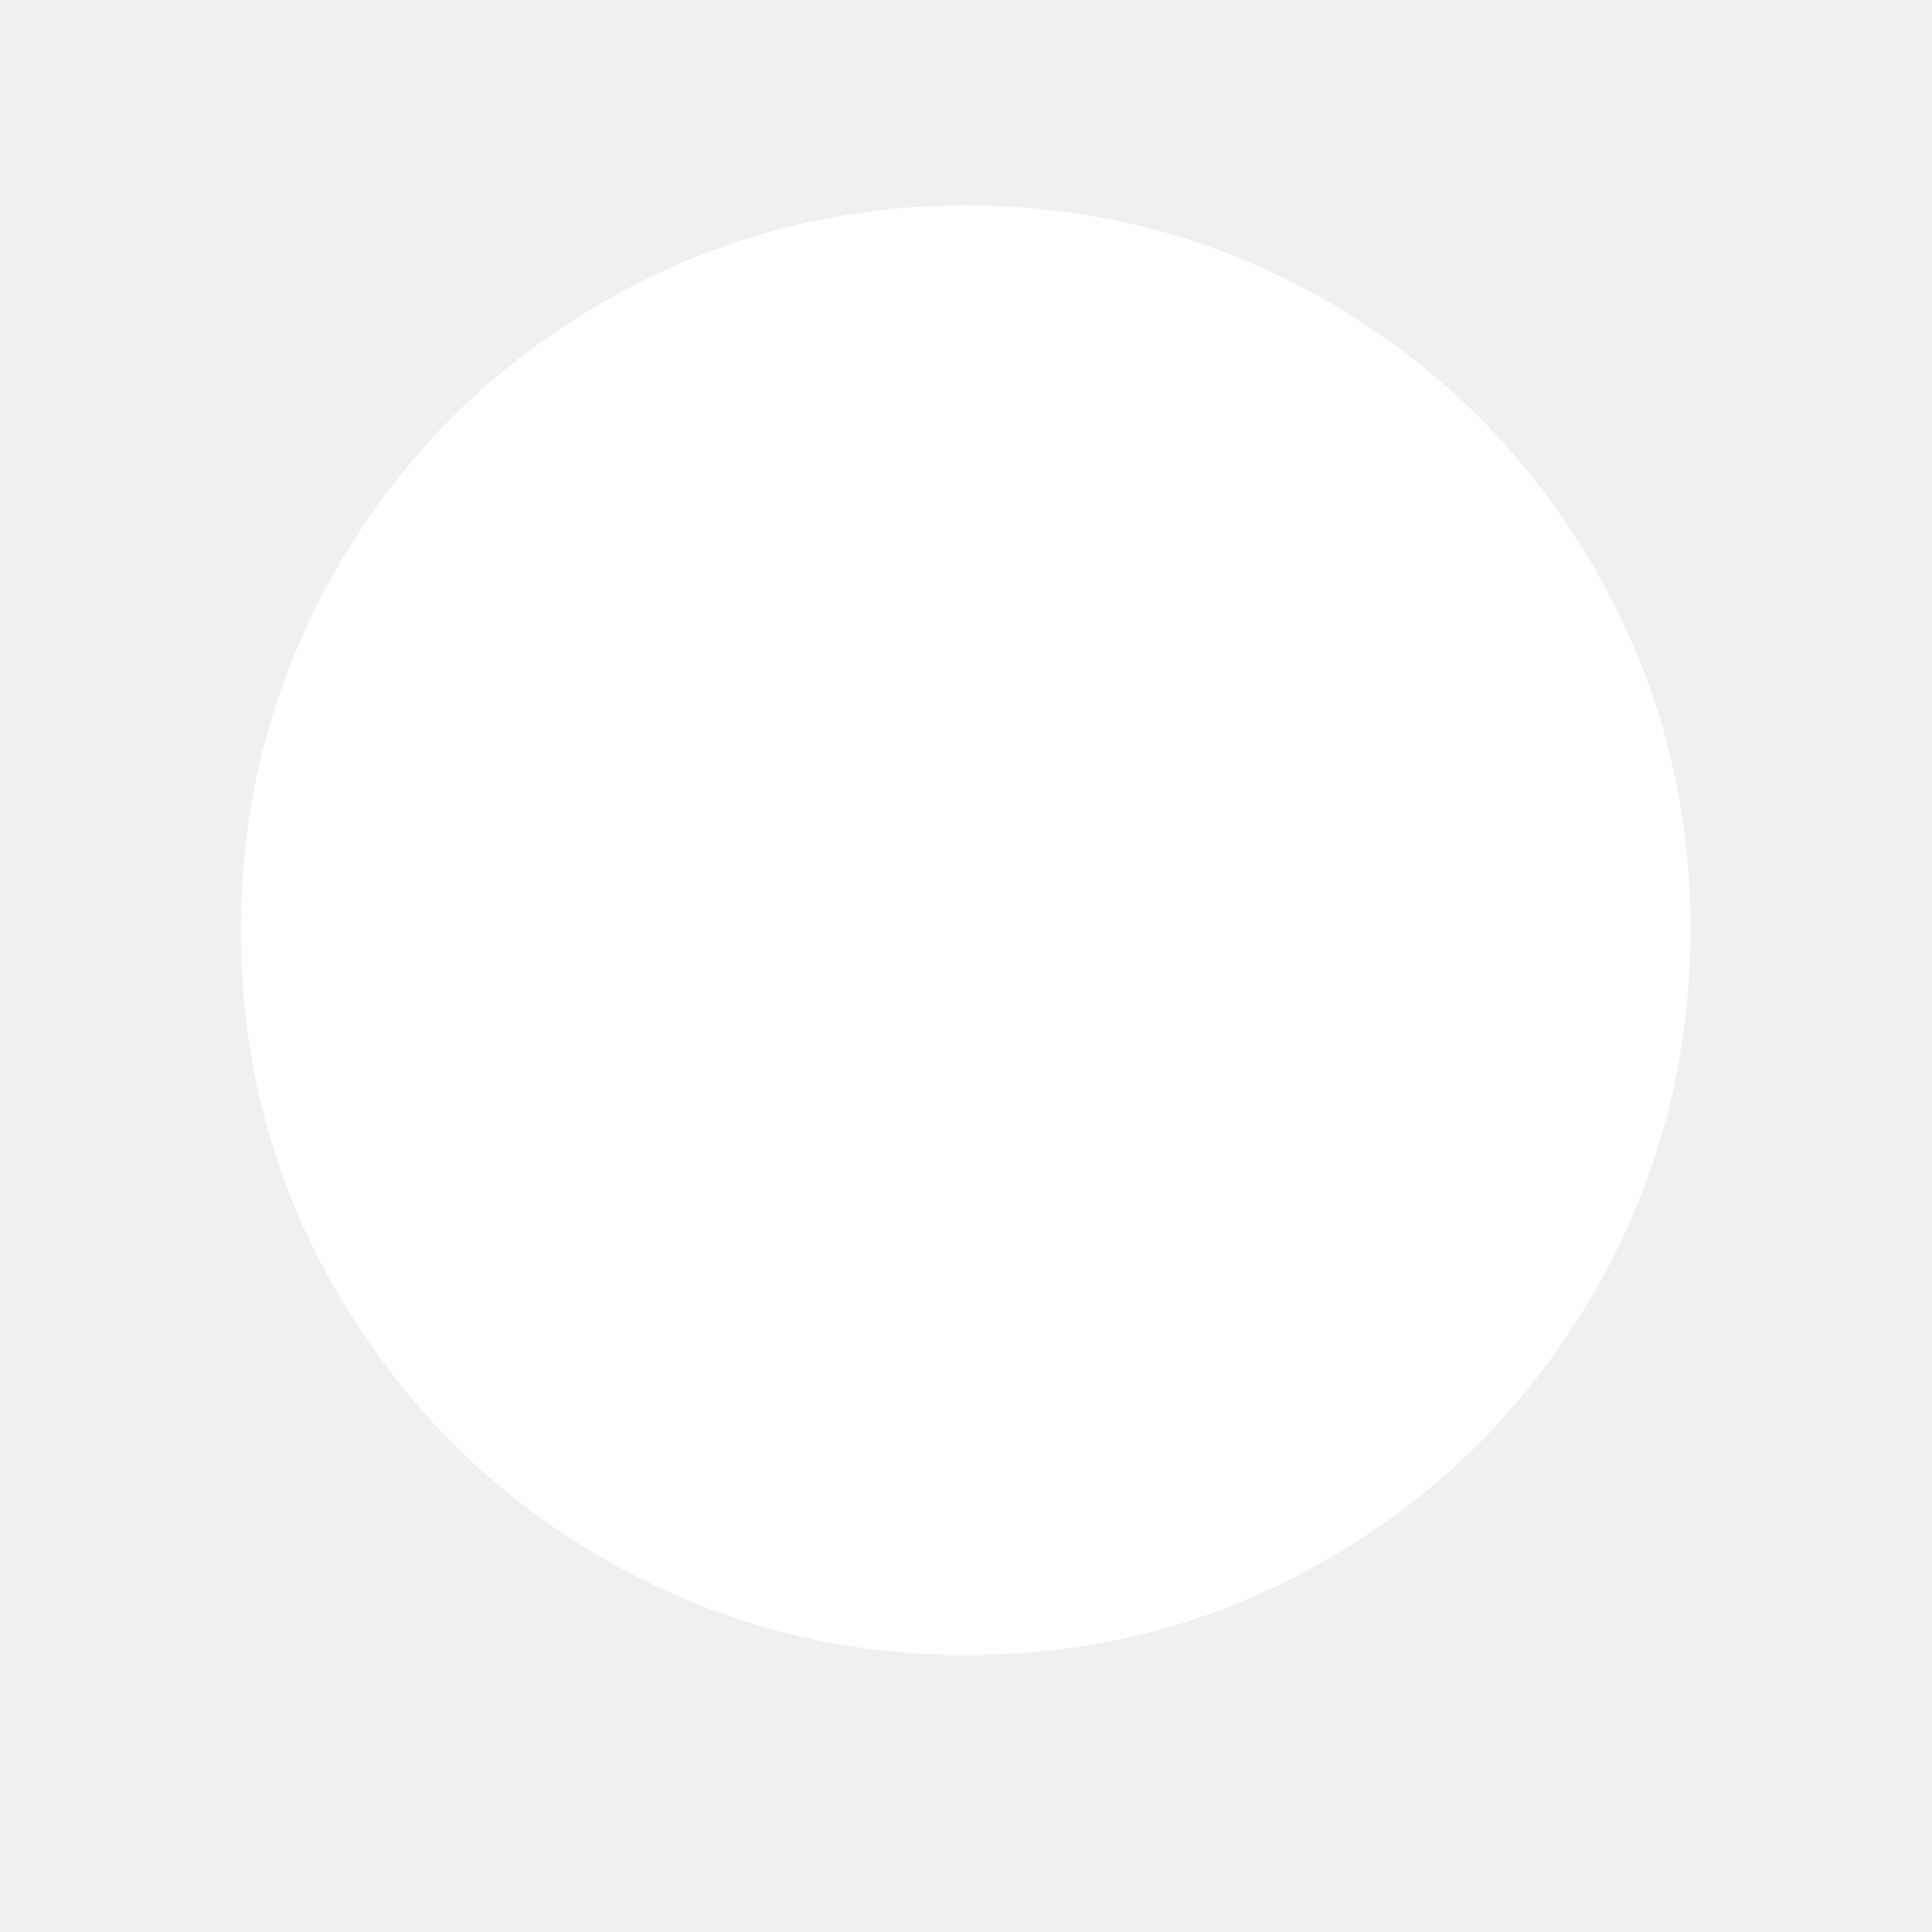
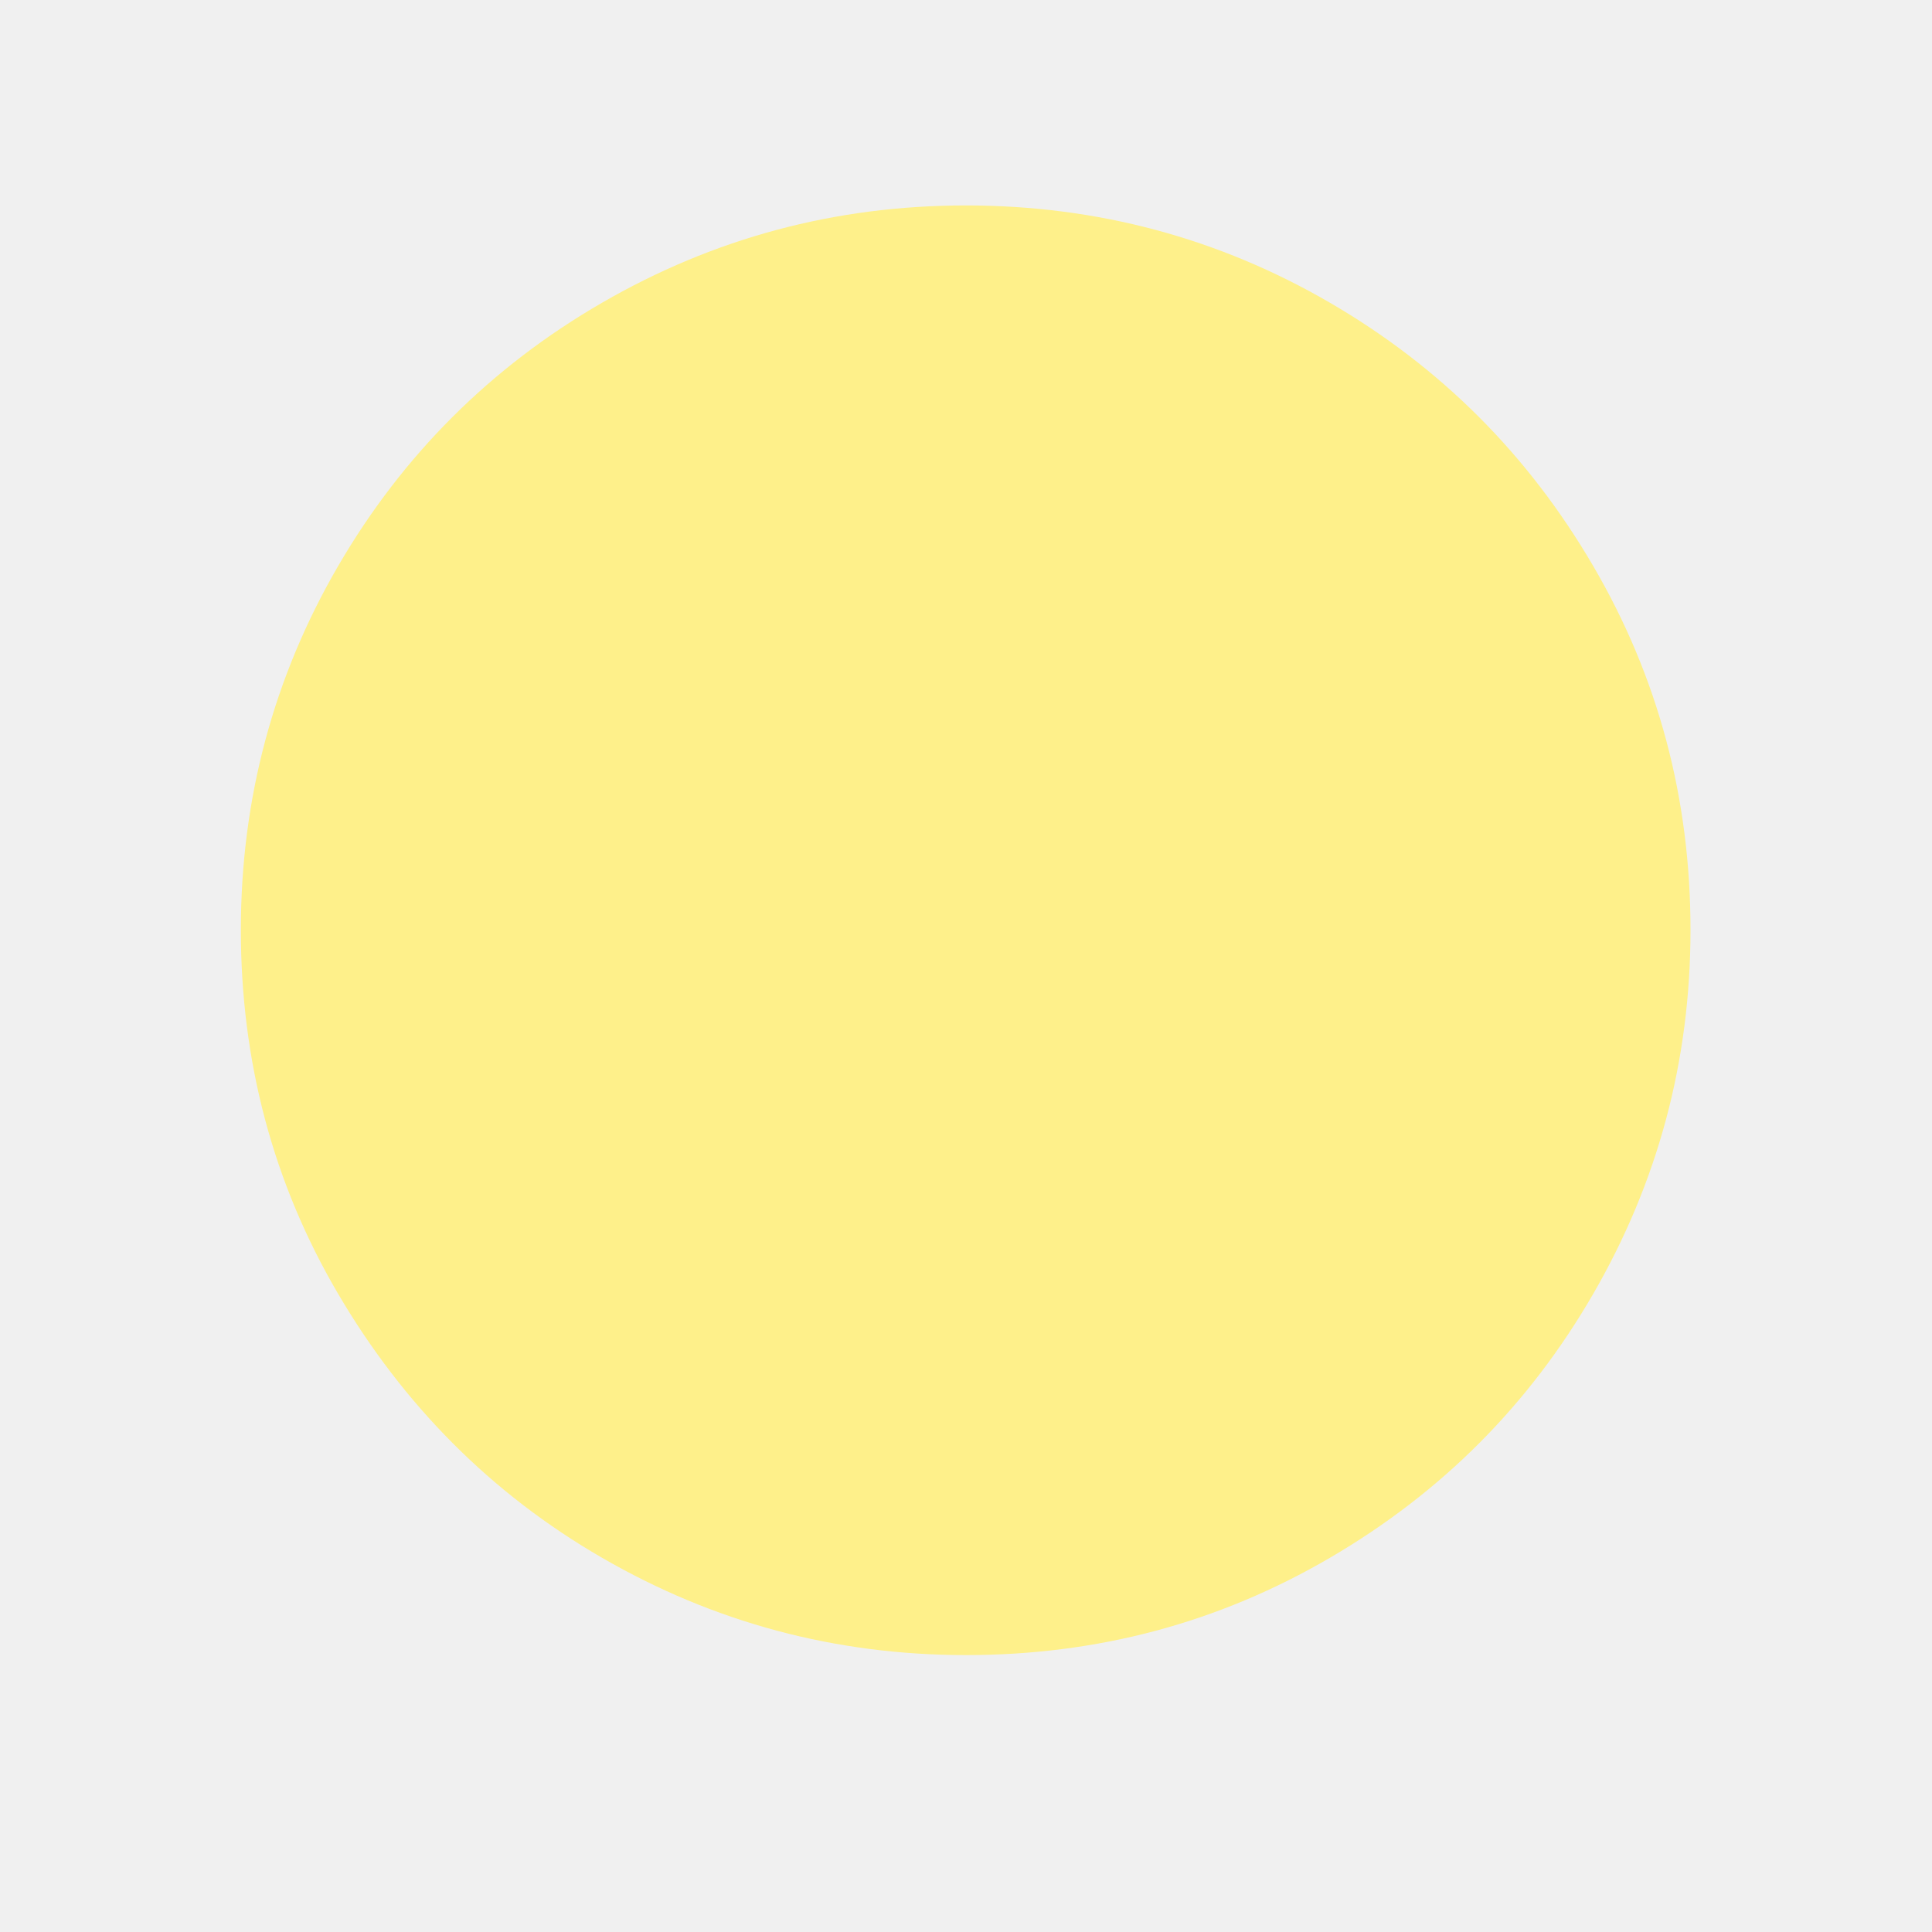
<svg xmlns="http://www.w3.org/2000/svg" width="46" height="46" version="1.1" id="Layer_1" x="0px" y="0px" viewBox="0 0 30 30" style="enable-background:new 0 0 30 30;" xml:space="preserve">
-   <path fill="white" d="M3.74,14.44c0,2.04,0.5,3.93,1.51,5.65s2.37,3.1,4.1,4.1s3.61,1.51,5.65,1.51s3.92-0.5,5.65-1.51s3.09-2.37,4.09-4.1  s1.51-3.61,1.51-5.65s-0.5-3.92-1.51-5.65s-2.37-3.09-4.09-4.09s-3.61-1.51-5.65-1.51S11.08,3.7,9.35,4.7s-3.1,2.37-4.1,4.09  S3.74,12.4,3.74,14.44z" />
+   <path fill="#FEF08A" d="M3.74,14.44c0,2.04,0.5,3.93,1.51,5.65s2.37,3.1,4.1,4.1s3.61,1.51,5.65,1.51s3.92-0.5,5.65-1.51s3.09-2.37,4.09-4.1  s1.51-3.61,1.51-5.65s-0.5-3.92-1.51-5.65s-2.37-3.09-4.09-4.09s-3.61-1.51-5.65-1.51S11.08,3.7,9.35,4.7s-3.1,2.37-4.1,4.09  S3.74,12.4,3.74,14.44z" />
</svg>
